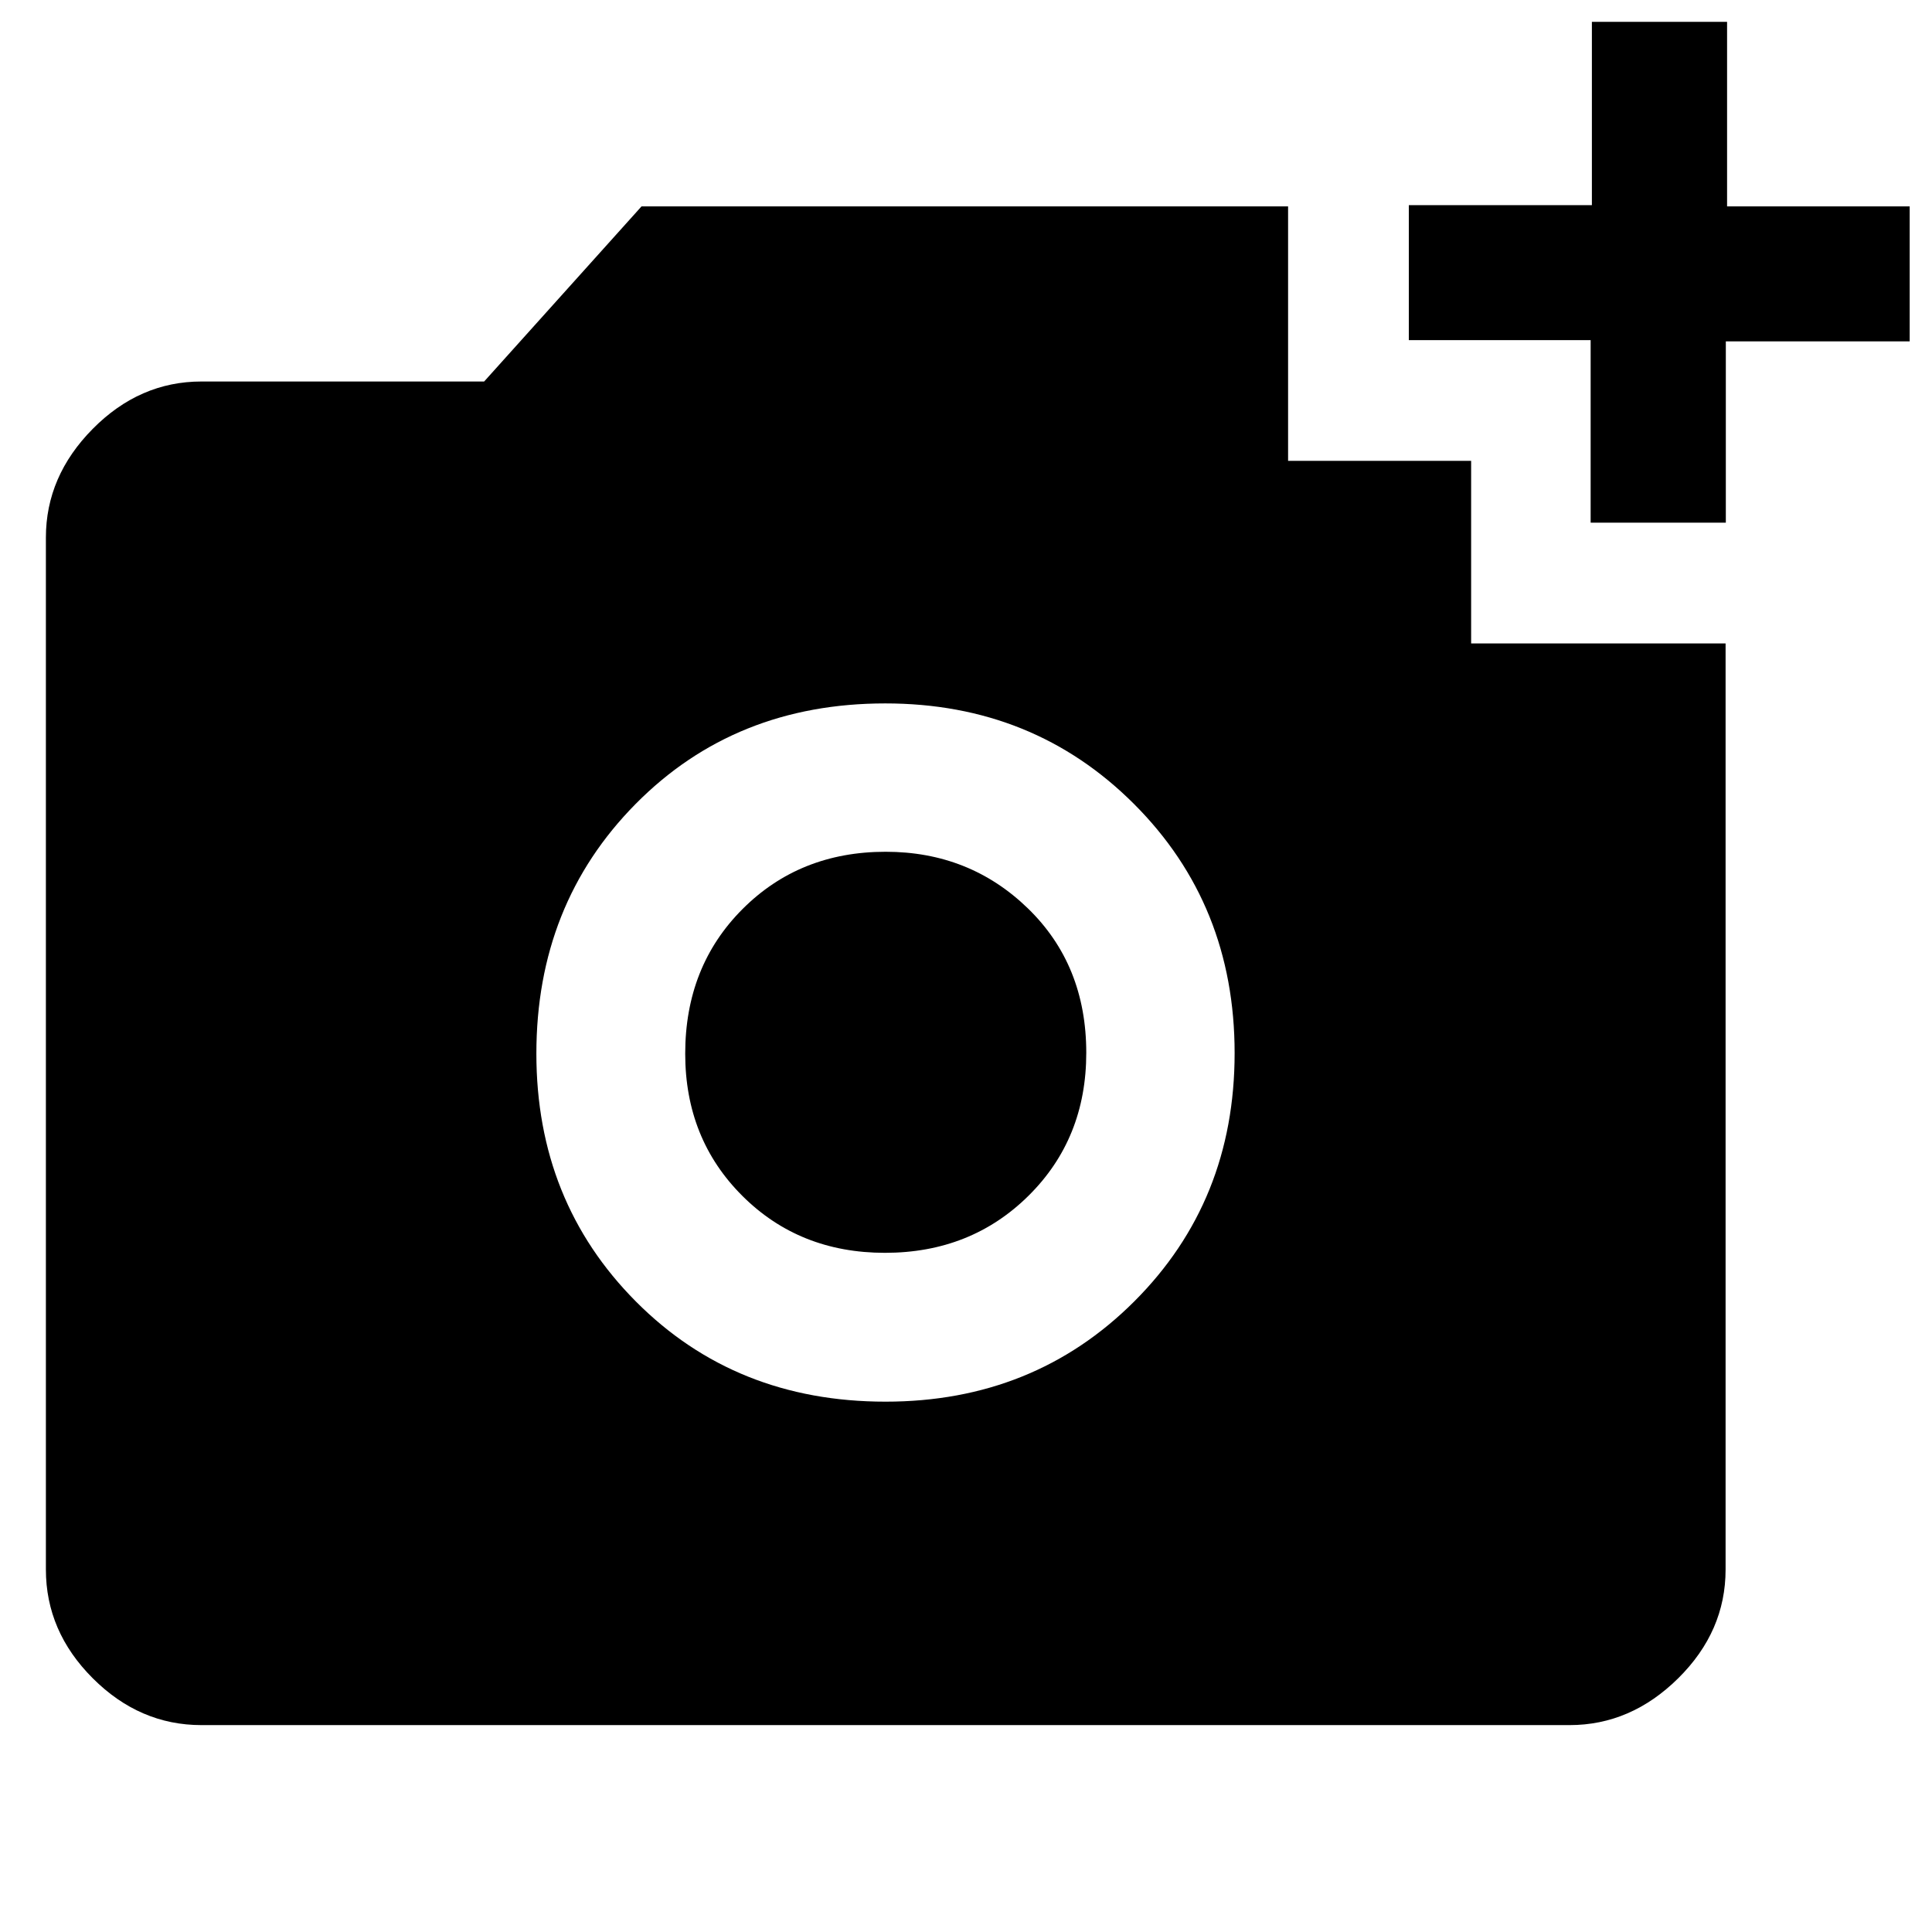
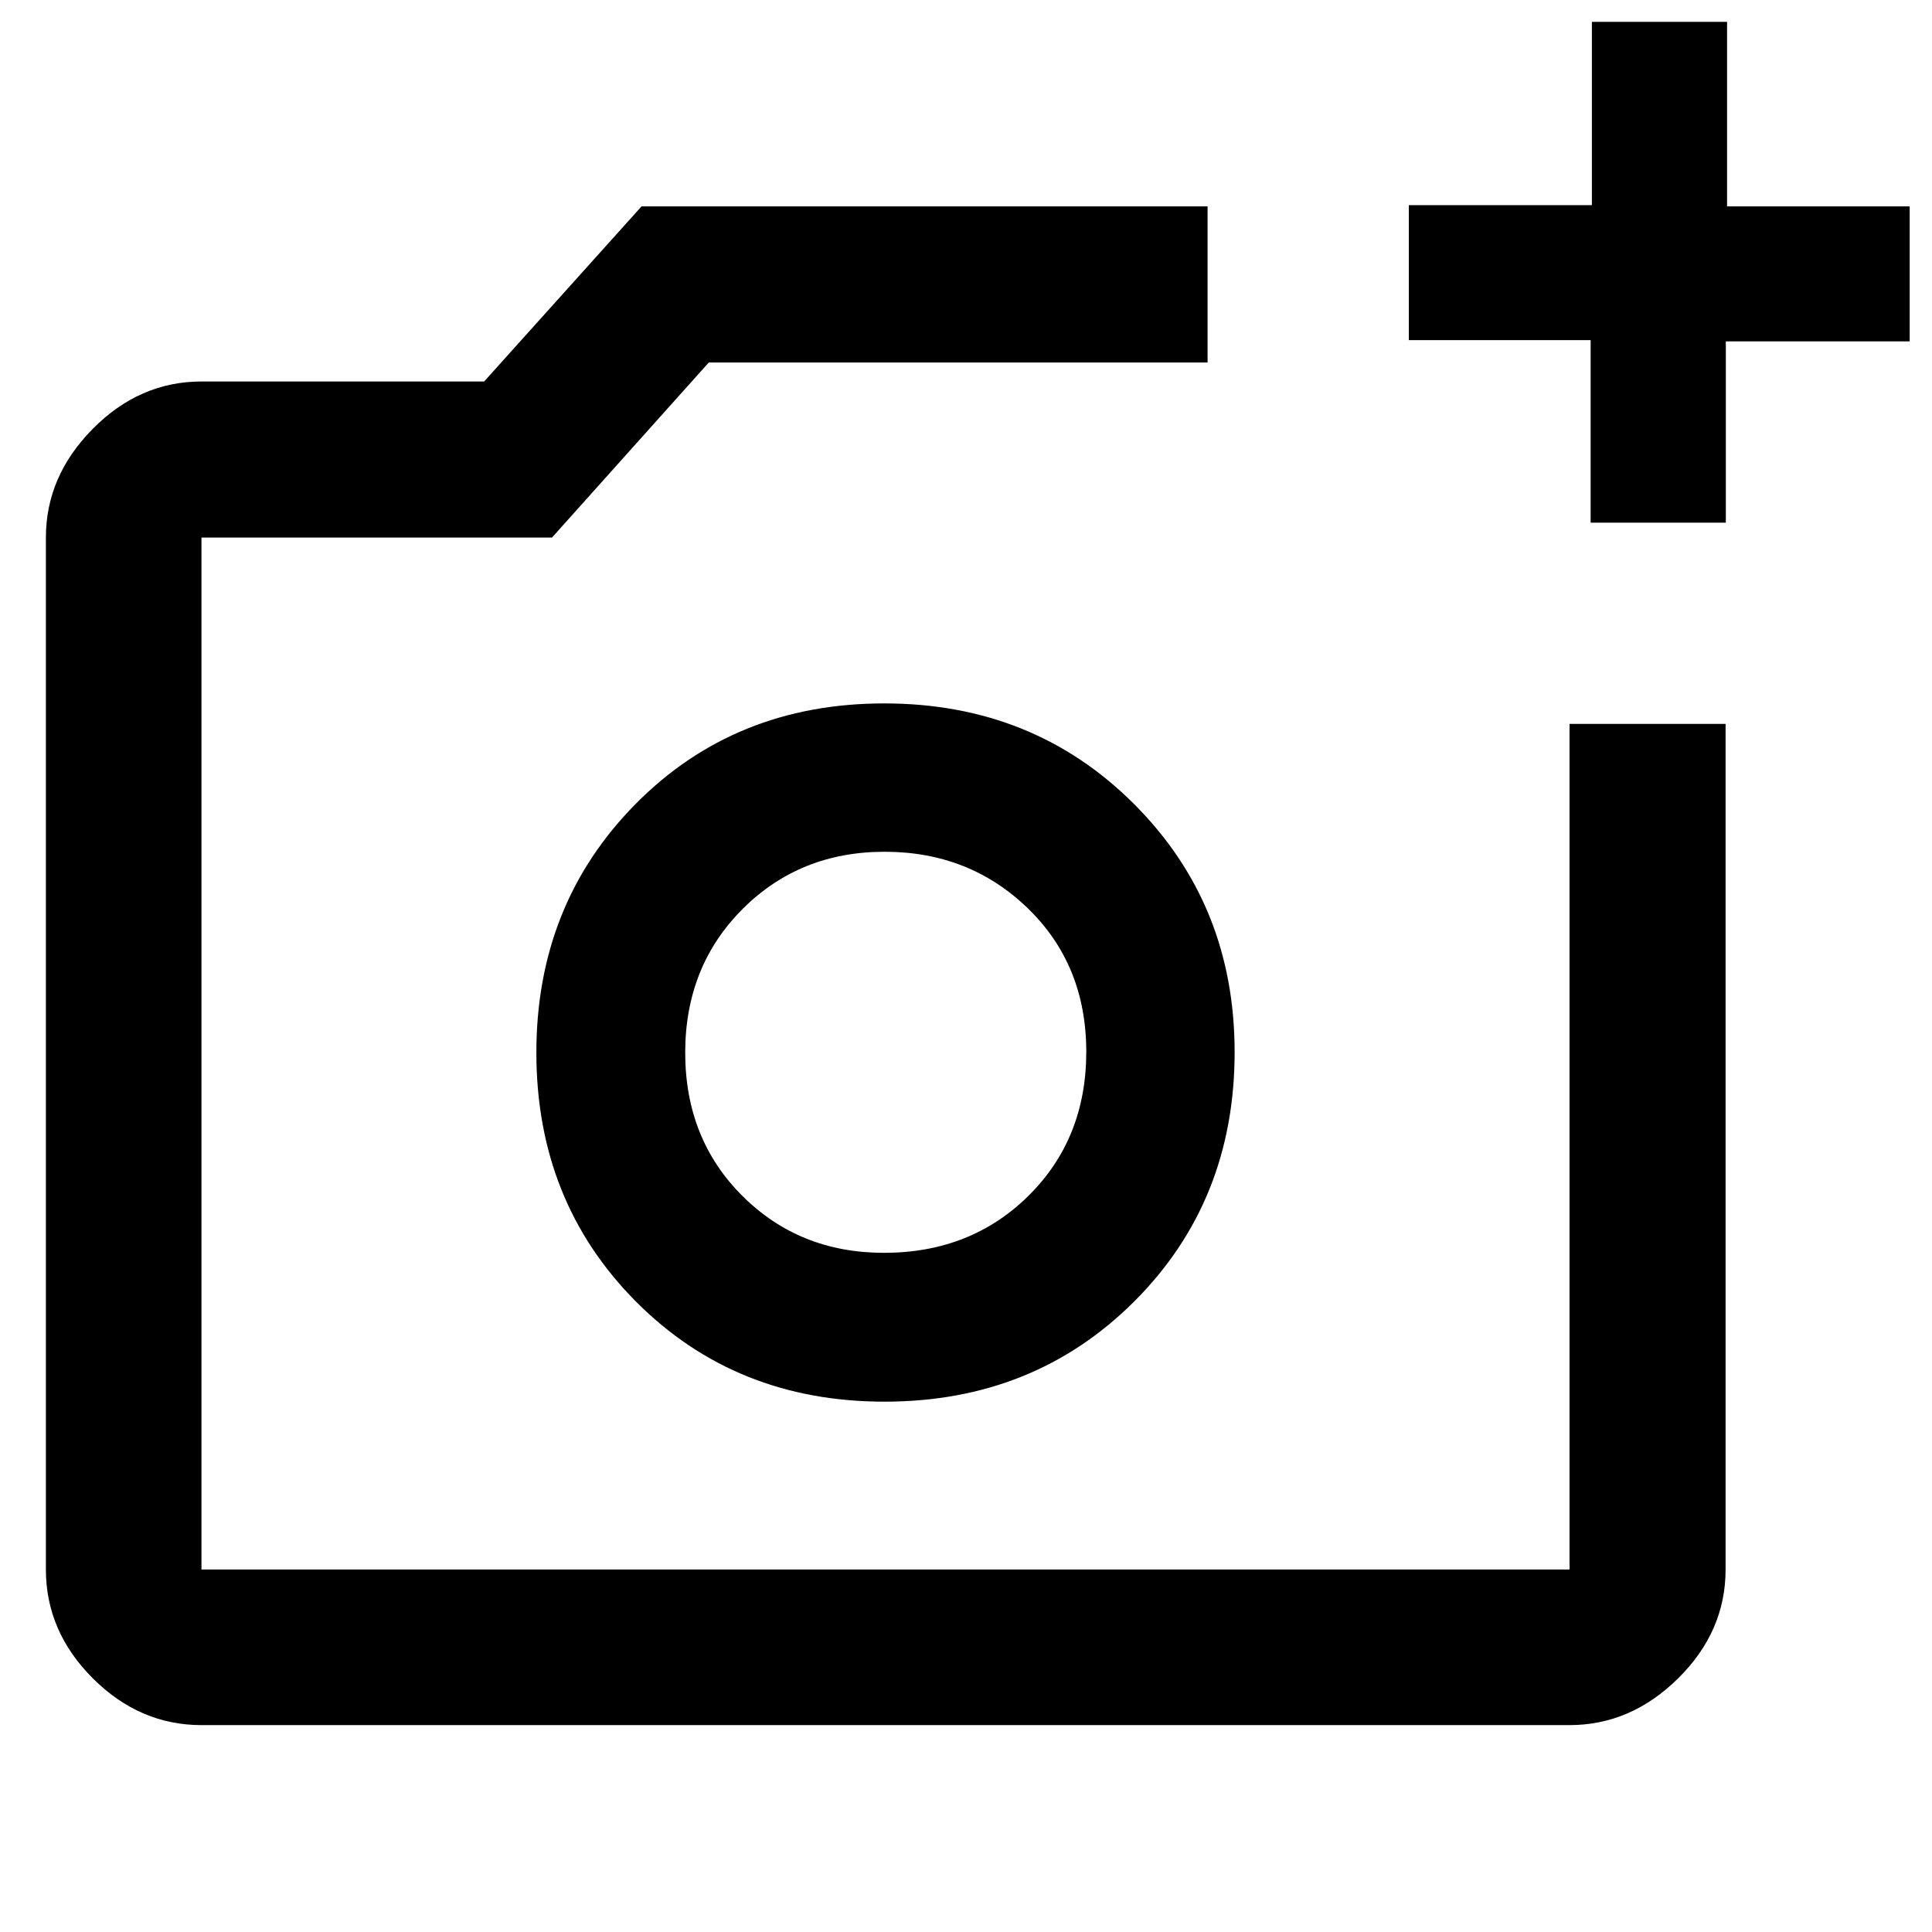
<svg xmlns="http://www.w3.org/2000/svg" height="48" viewBox="0 -960 960 960" width="48">
-   <path d="M790.38-700.283V-791h-90.337v-67.054H791v-91.098h67.174v91.717h90.739v67.055h-91.359v90.097H790.38ZM440.008-263.522q73.745 0 123.608-49.818 49.862-49.819 49.862-123.372 0-73.802-49.983-123.784-49.982-49.982-123.608-49.982-74.626 0-123.996 49.906-49.369 49.906-49.369 124.128 0 73.422 49.47 123.172 49.469 49.75 124.016 49.75Zm-.283-73.956q-42.486 0-70.866-28.311-28.381-28.31-28.381-70.641 0-43.331 28.451-71.831 28.452-28.5 71.142-28.5 41.69 0 70.69 28.134t29 71.761q0 42.627-28.675 71.007-28.675 28.381-71.361 28.381ZM100.109-102.804q-30.746 0-54.025-23.28-23.28-23.279-23.28-54.025v-512.782q0-30.482 23.28-54.013t54.025-23.531h140.456l78.196-87h321.282V-731H731v90.717h126.435v460.174q0 30.746-23.531 54.025-23.531 23.28-54.013 23.28H100.109Z" />
+   <path d="M440-437ZM100.109-102.804q-30.746 0-54.025-23.28-23.28-23.279-23.28-54.025v-512.782q0-30.482 23.28-54.013t54.025-23.531h140.456l78.196-87h281.282v77.544H352.196l-77.913 87H100.109v512.782h679.782v-420.174h77.544v420.174q0 30.746-23.531 54.025-23.531 23.28-54.013 23.28H100.109ZM790.38-700.283V-791h-90.337v-67.054H791v-91.098h67.174v91.717h90.739v67.055h-91.359v90.097H790.38ZM439.508-263.522q74.245 0 124.108-49.818 49.862-49.819 49.862-123.872 0-73.302-49.983-123.284-49.982-49.982-124.108-49.982t-123.496 49.906q-49.369 49.906-49.369 123.628 0 73.922 49.47 123.672 49.469 49.75 123.516 49.75Zm-.283-73.956q-41.986 0-70.366-28.311-28.381-28.31-28.381-71.141t28.451-71.331q28.452-28.5 70.642-28.5t71.19 28.134q29 28.134 29 71.261 0 43.127-28.675 71.507-28.675 28.381-71.861 28.381Z" />
</svg>
